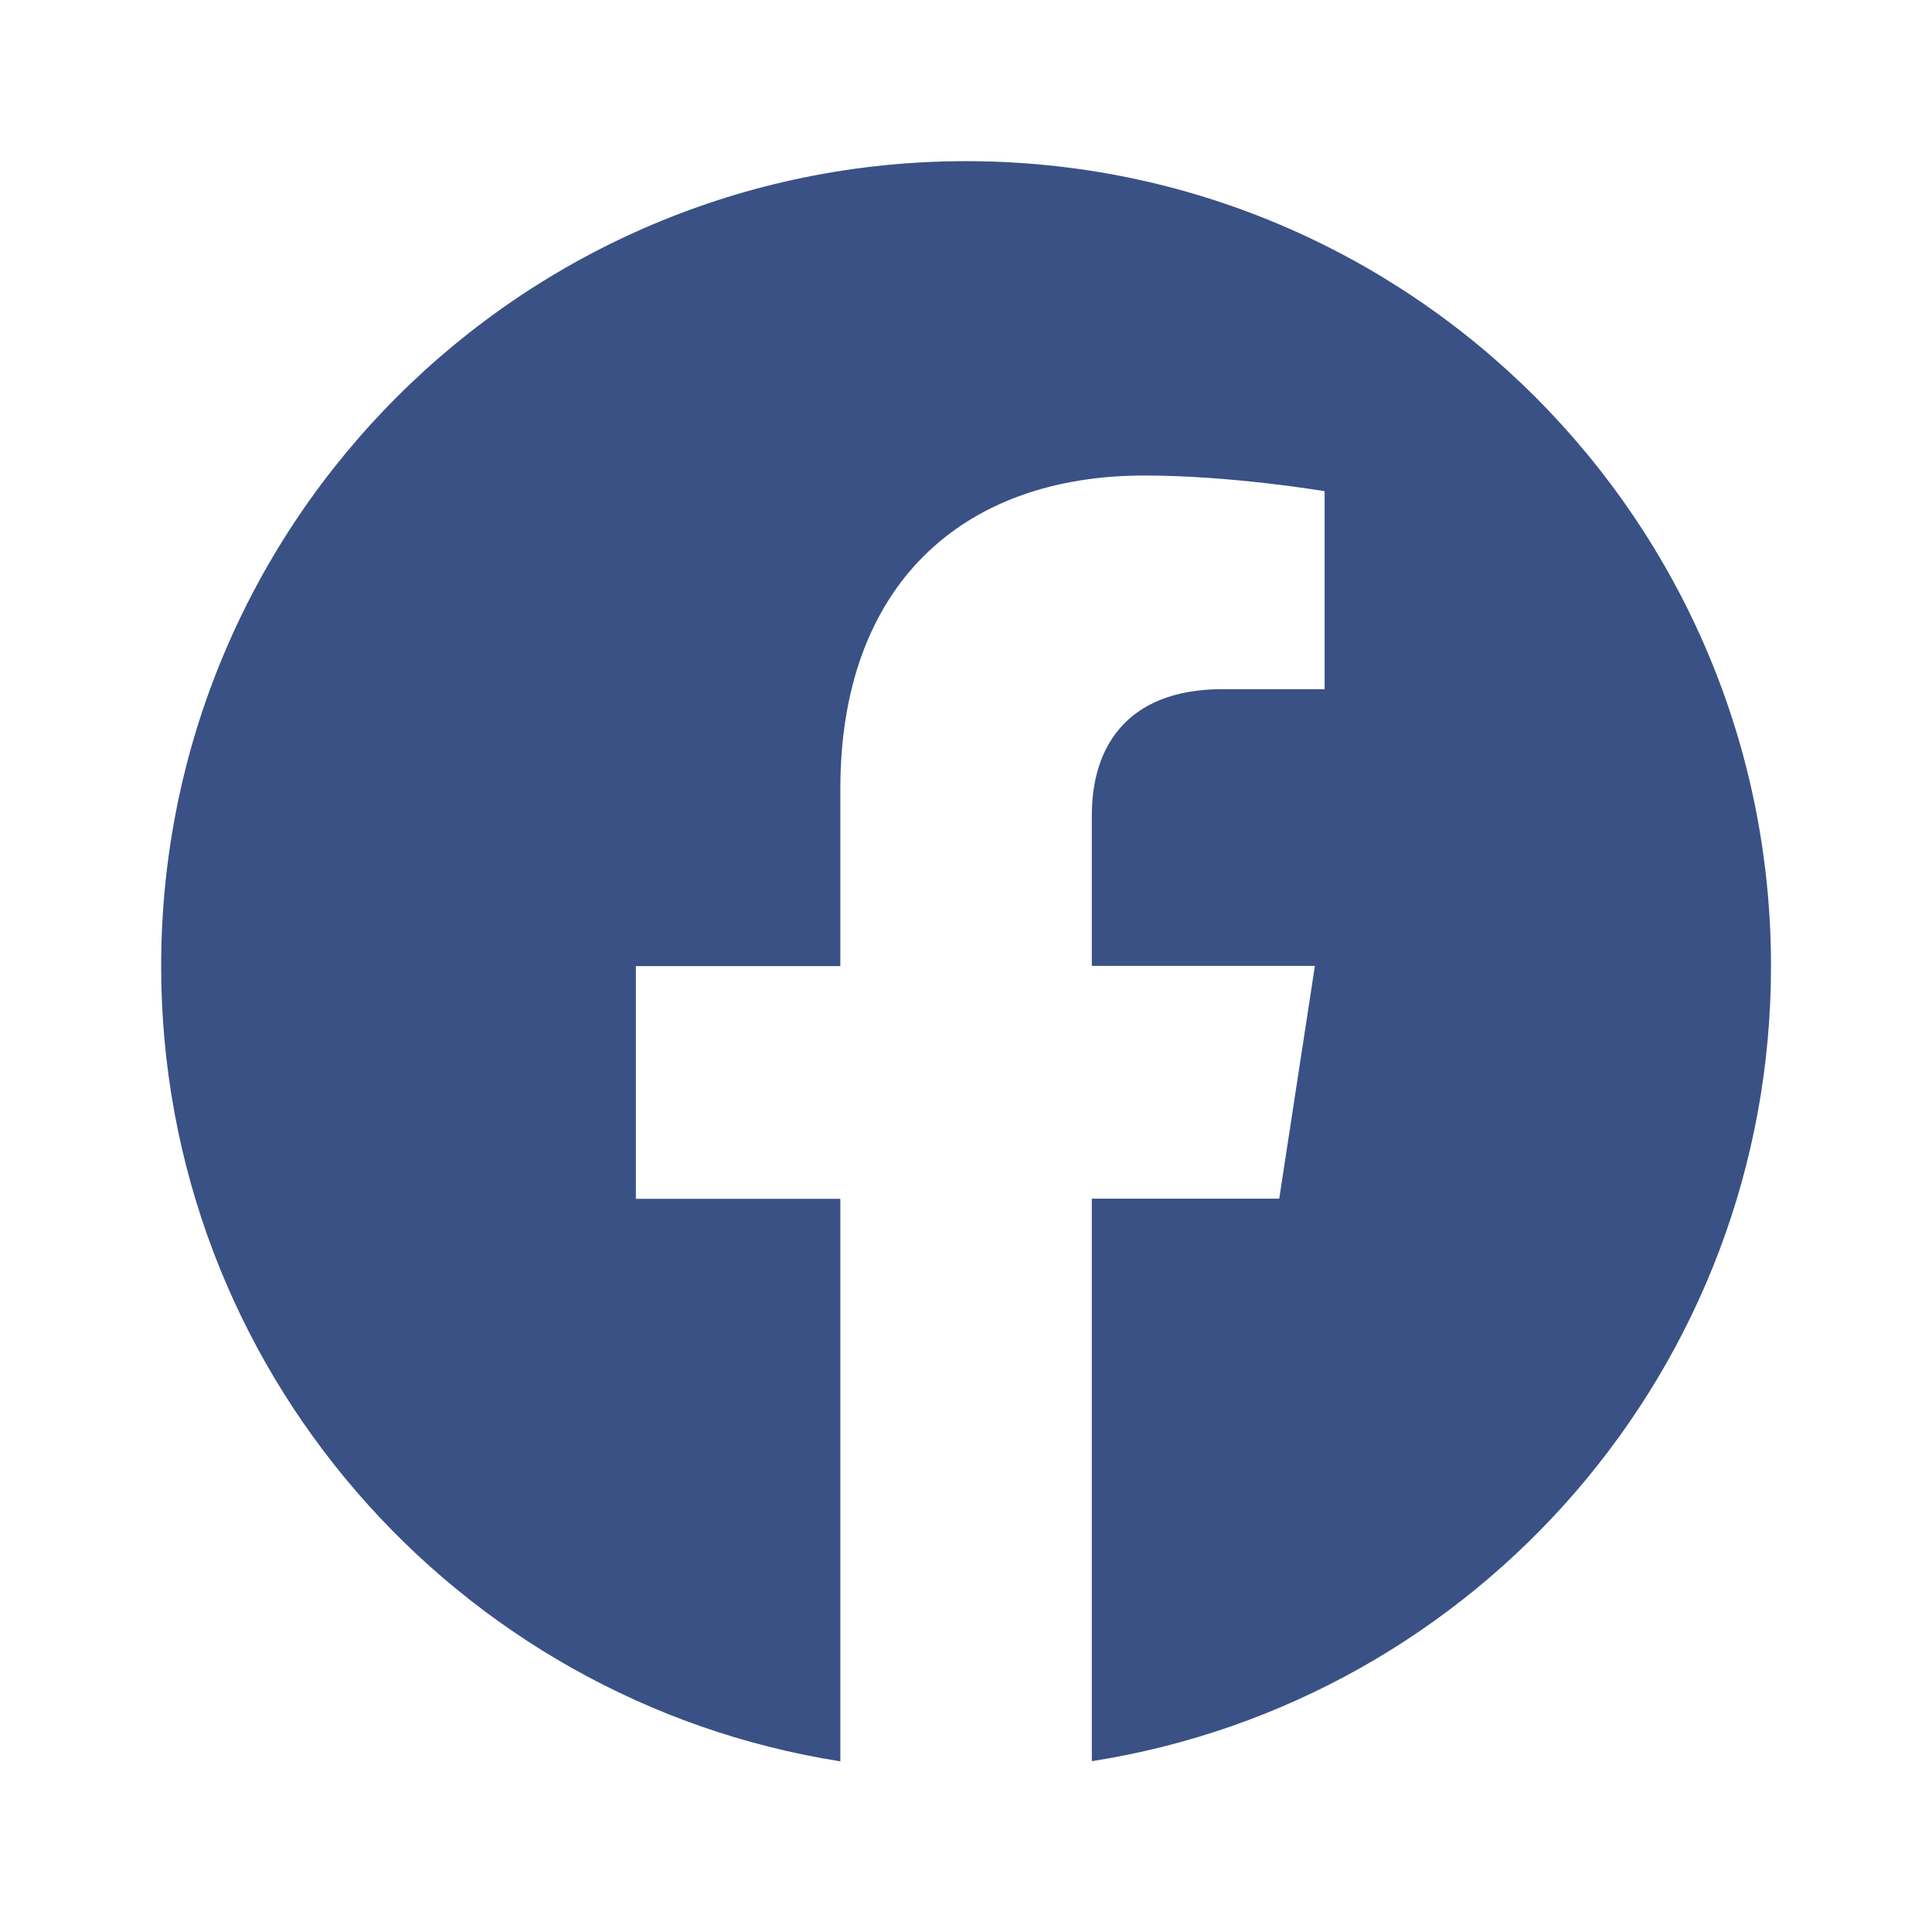
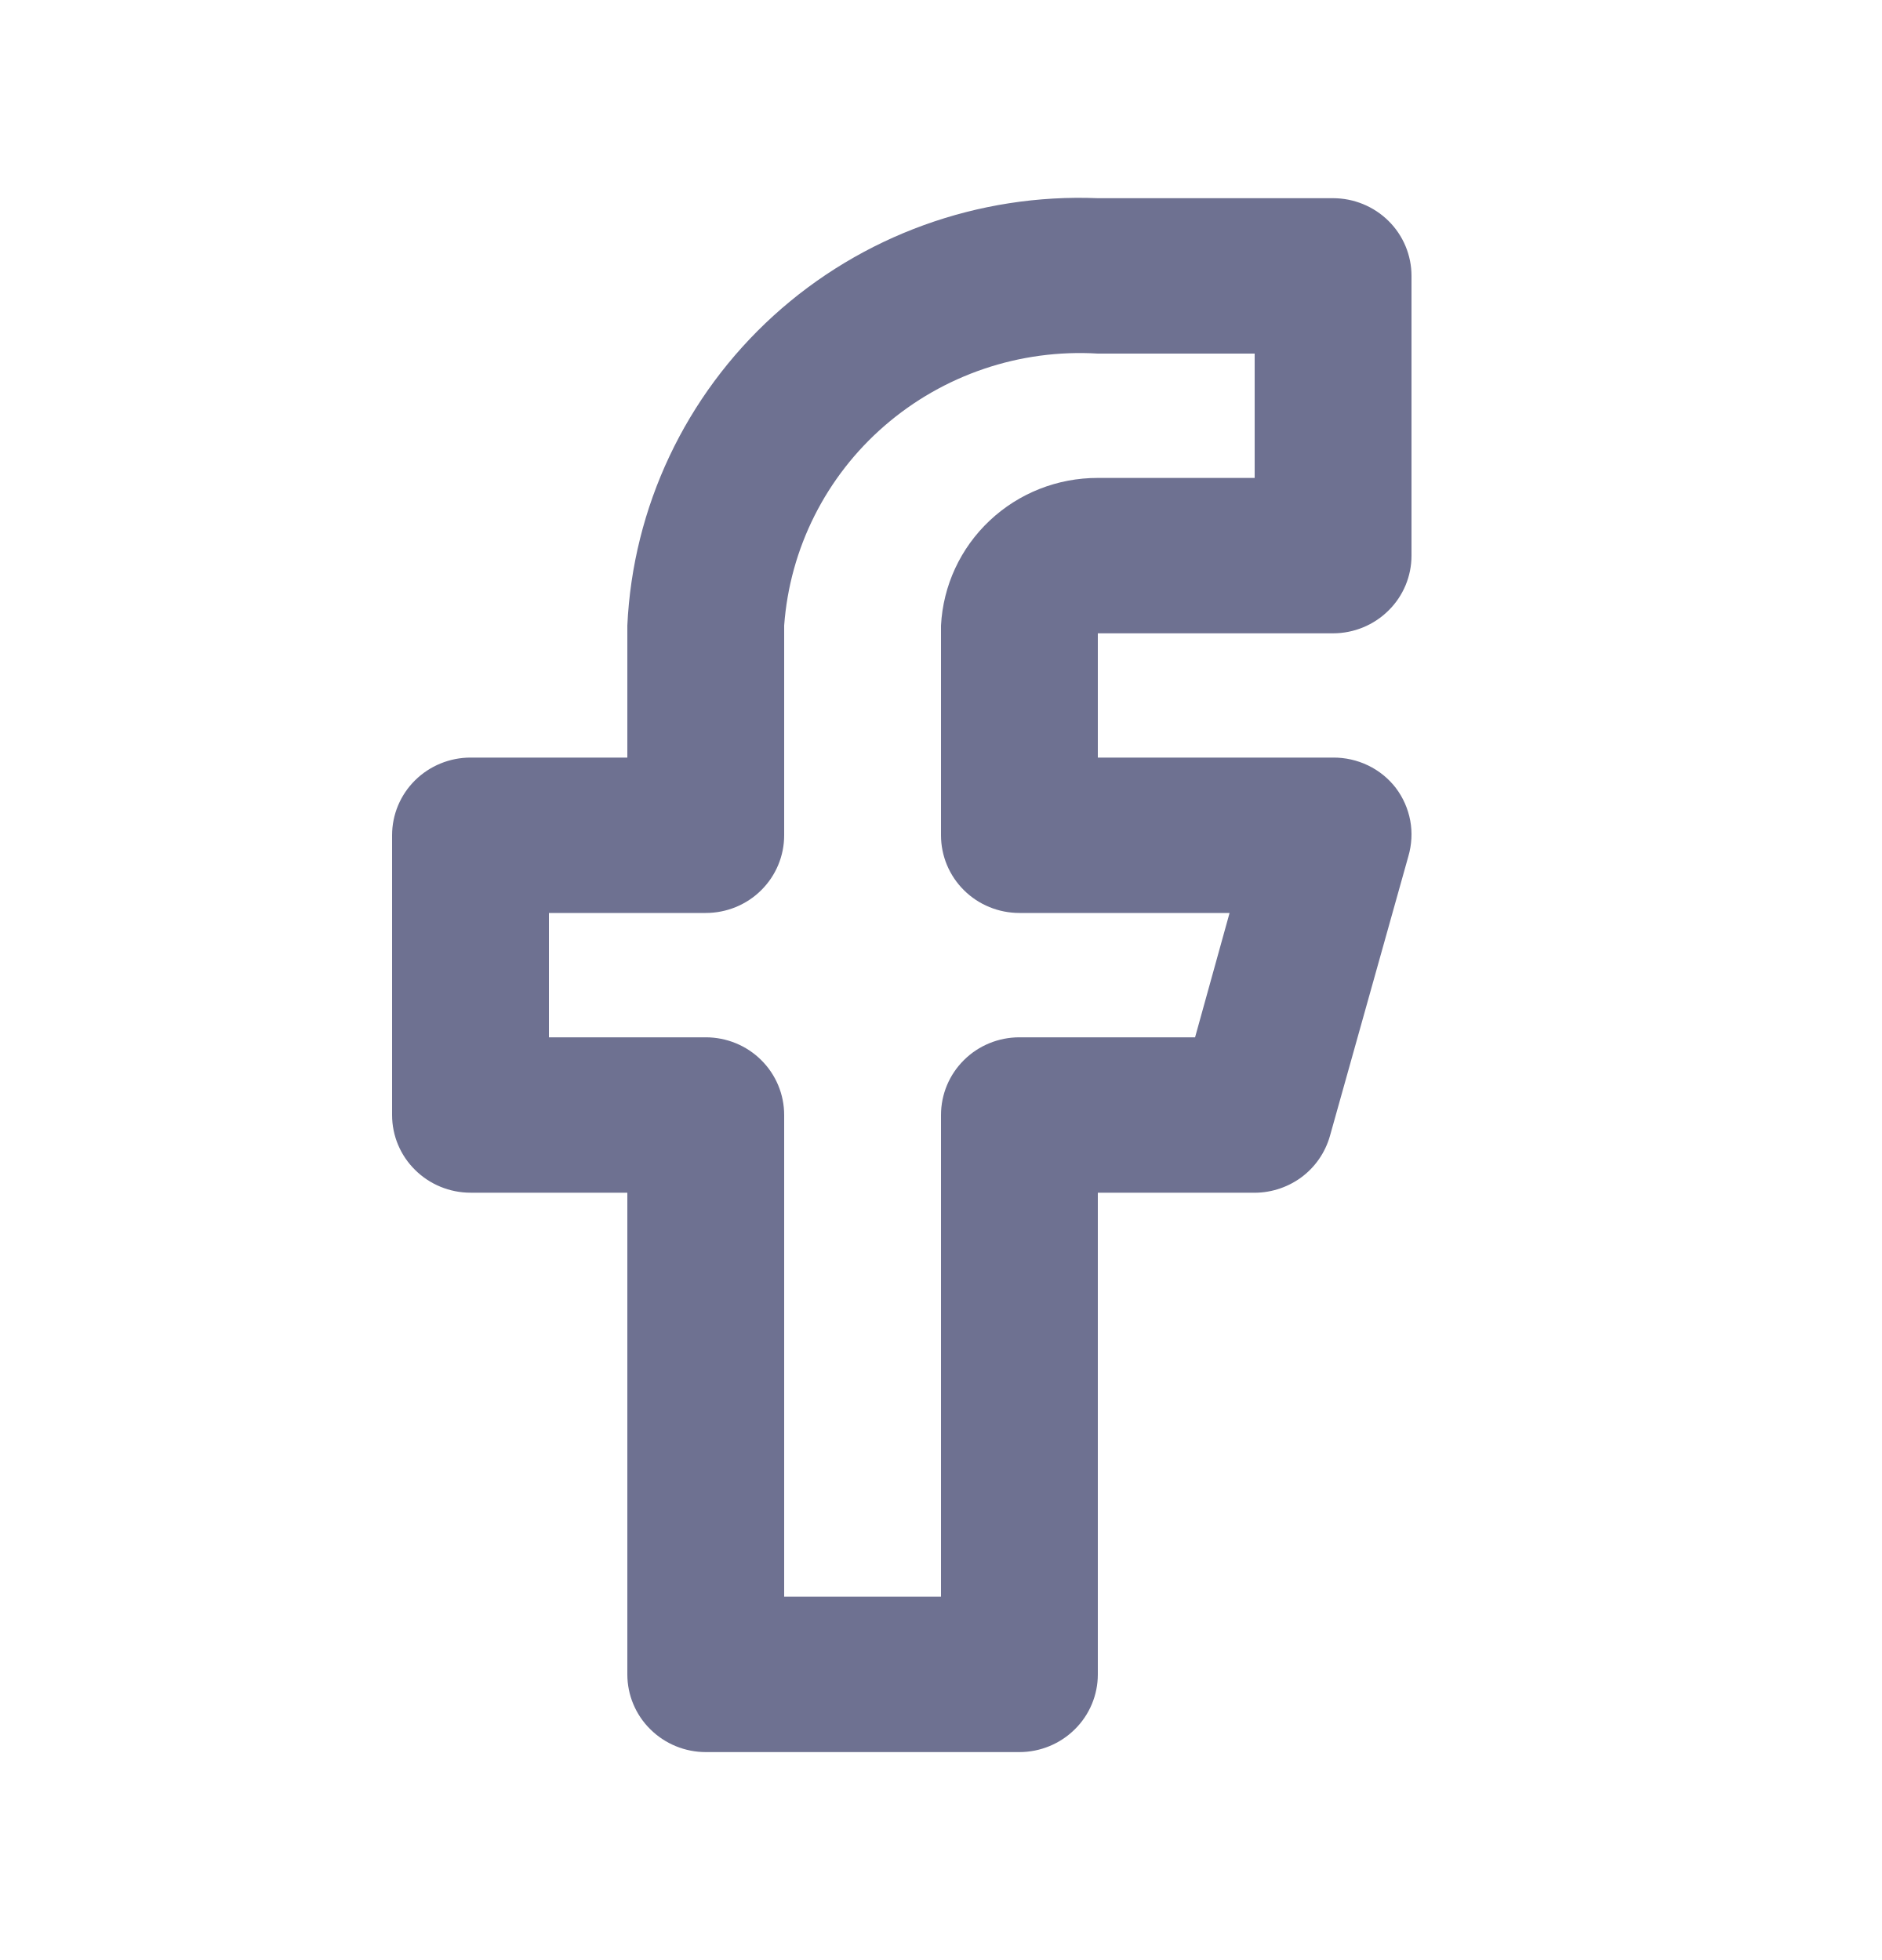
- <svg xmlns="http://www.w3.org/2000/svg" width="24" height="24" viewBox="0 0 24 24" fill="none">
-   <path d="M12.001 2.002C6.479 2.002 2.002 6.479 2.002 12.001C2.002 16.991 5.658 21.127 10.439 21.88V14.892H7.899V12.001H10.439V9.798C10.439 7.29 11.932 5.907 14.215 5.907C15.309 5.907 16.455 6.102 16.455 6.102V8.561H15.191C13.951 8.561 13.563 9.333 13.563 10.124V11.999H16.334L15.891 14.89H13.563V21.878C18.344 21.129 22 16.992 22 12.001C22 6.479 17.523 2.002 12.001 2.002Z" fill="#395185" />
+ <svg xmlns="http://www.w3.org/2000/svg" width="24" height="25" viewBox="0 0 24 25" fill="none">
+   <path d="M13 22.348H9C8.735 22.348 8.48 22.243 8.293 22.057C8.105 21.872 8 21.619 8 21.357V15.213H6C5.735 15.213 5.48 15.108 5.293 14.922C5.105 14.737 5 14.485 5 14.222V10.654C5 10.391 5.105 10.139 5.293 9.953C5.48 9.768 5.735 9.663 6 9.663H8V7.979C8.07 6.469 8.741 5.048 9.865 4.026C10.989 3.005 12.476 2.466 14 2.528H17C17.265 2.528 17.52 2.633 17.707 2.818C17.895 3.004 18 3.256 18 3.519V7.087C18 7.35 17.895 7.602 17.707 7.787C17.52 7.973 17.265 8.078 17 8.078H14V9.663H17C17.154 9.662 17.307 9.696 17.446 9.763C17.585 9.83 17.706 9.928 17.8 10.05C17.893 10.173 17.956 10.316 17.984 10.467C18.012 10.618 18.003 10.774 17.96 10.922L16.96 14.489C16.899 14.704 16.768 14.892 16.587 15.023C16.405 15.154 16.184 15.221 15.96 15.213H14V21.357C14 21.619 13.895 21.872 13.707 22.057C13.52 22.243 13.265 22.348 13 22.348ZM10 20.366H12V14.222C12 13.959 12.105 13.707 12.293 13.521C12.48 13.335 12.735 13.231 13 13.231H15.24L15.68 11.645H13C12.735 11.645 12.48 11.541 12.293 11.355C12.105 11.169 12 10.917 12 10.654V7.979C12.026 7.47 12.248 6.991 12.62 6.641C12.992 6.29 13.486 6.095 14 6.096H16V4.51H14C13.007 4.45 12.03 4.781 11.281 5.43C10.532 6.079 10.072 6.995 10 7.979V10.654C10 10.917 9.895 11.169 9.707 11.355C9.52 11.541 9.265 11.645 9 11.645H7V13.231H9C9.265 13.231 9.52 13.335 9.707 13.521C9.895 13.707 10 13.959 10 14.222V20.366Z" fill="#6E7191" />
</svg>
